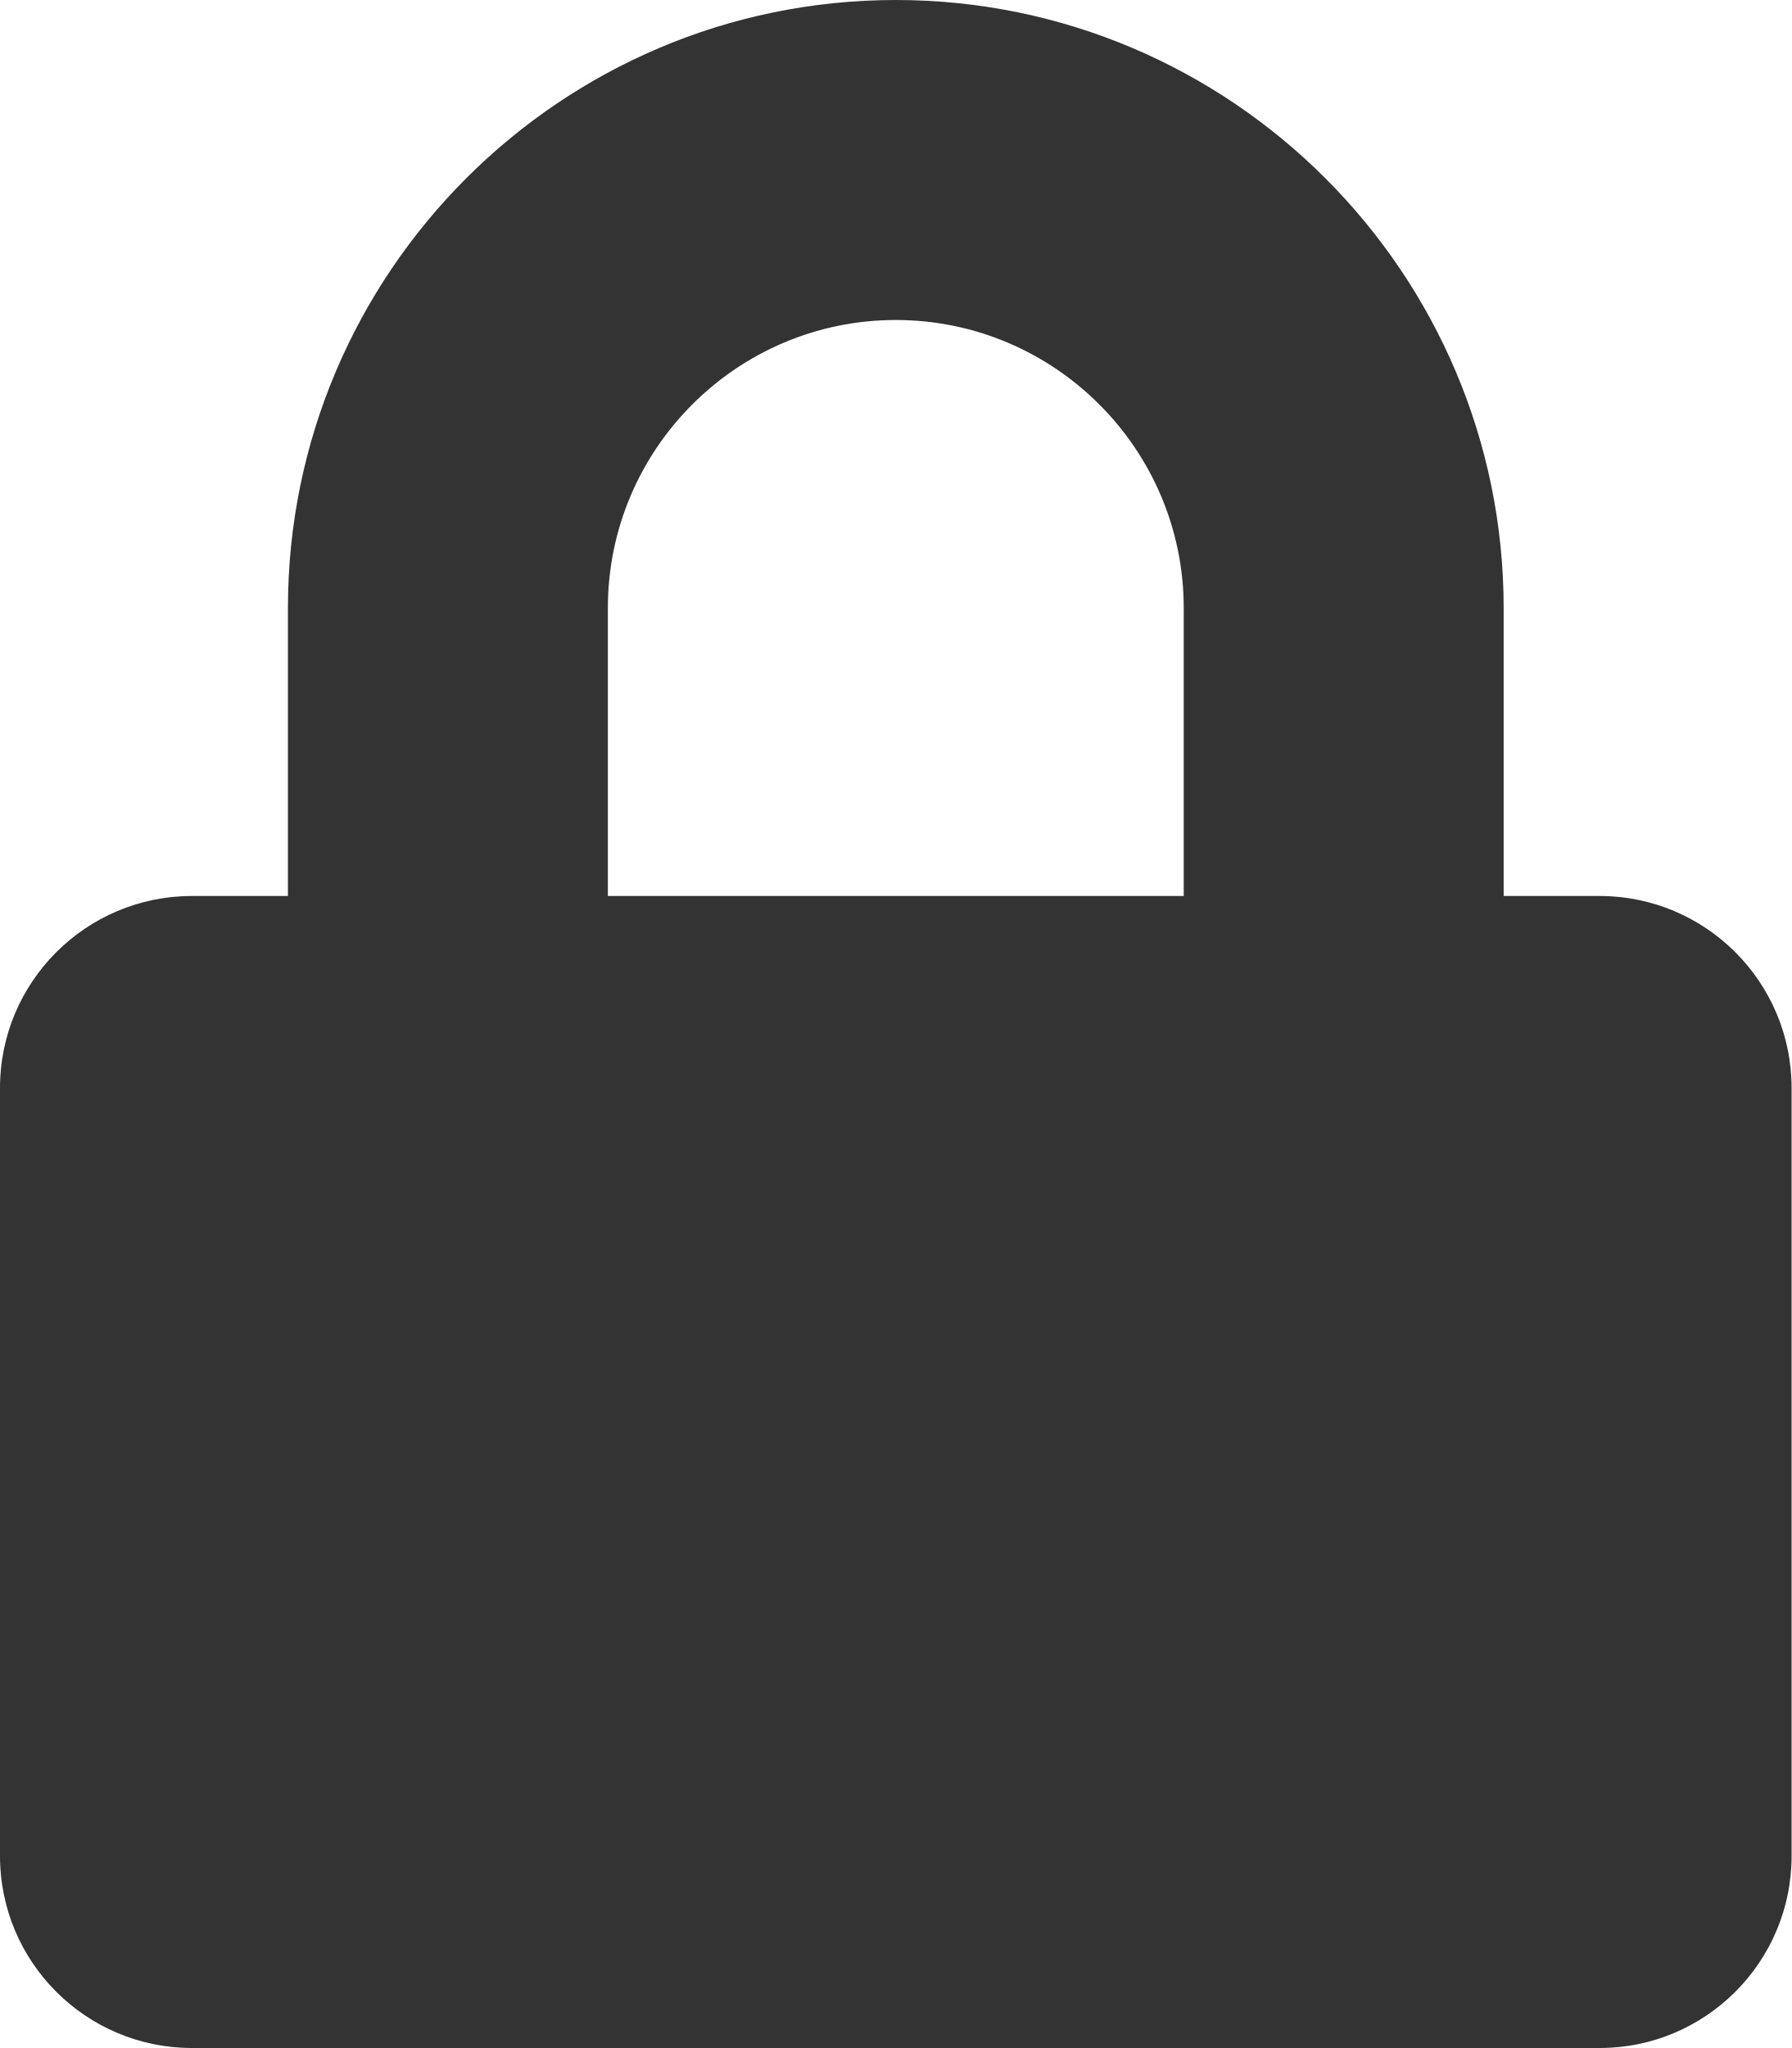
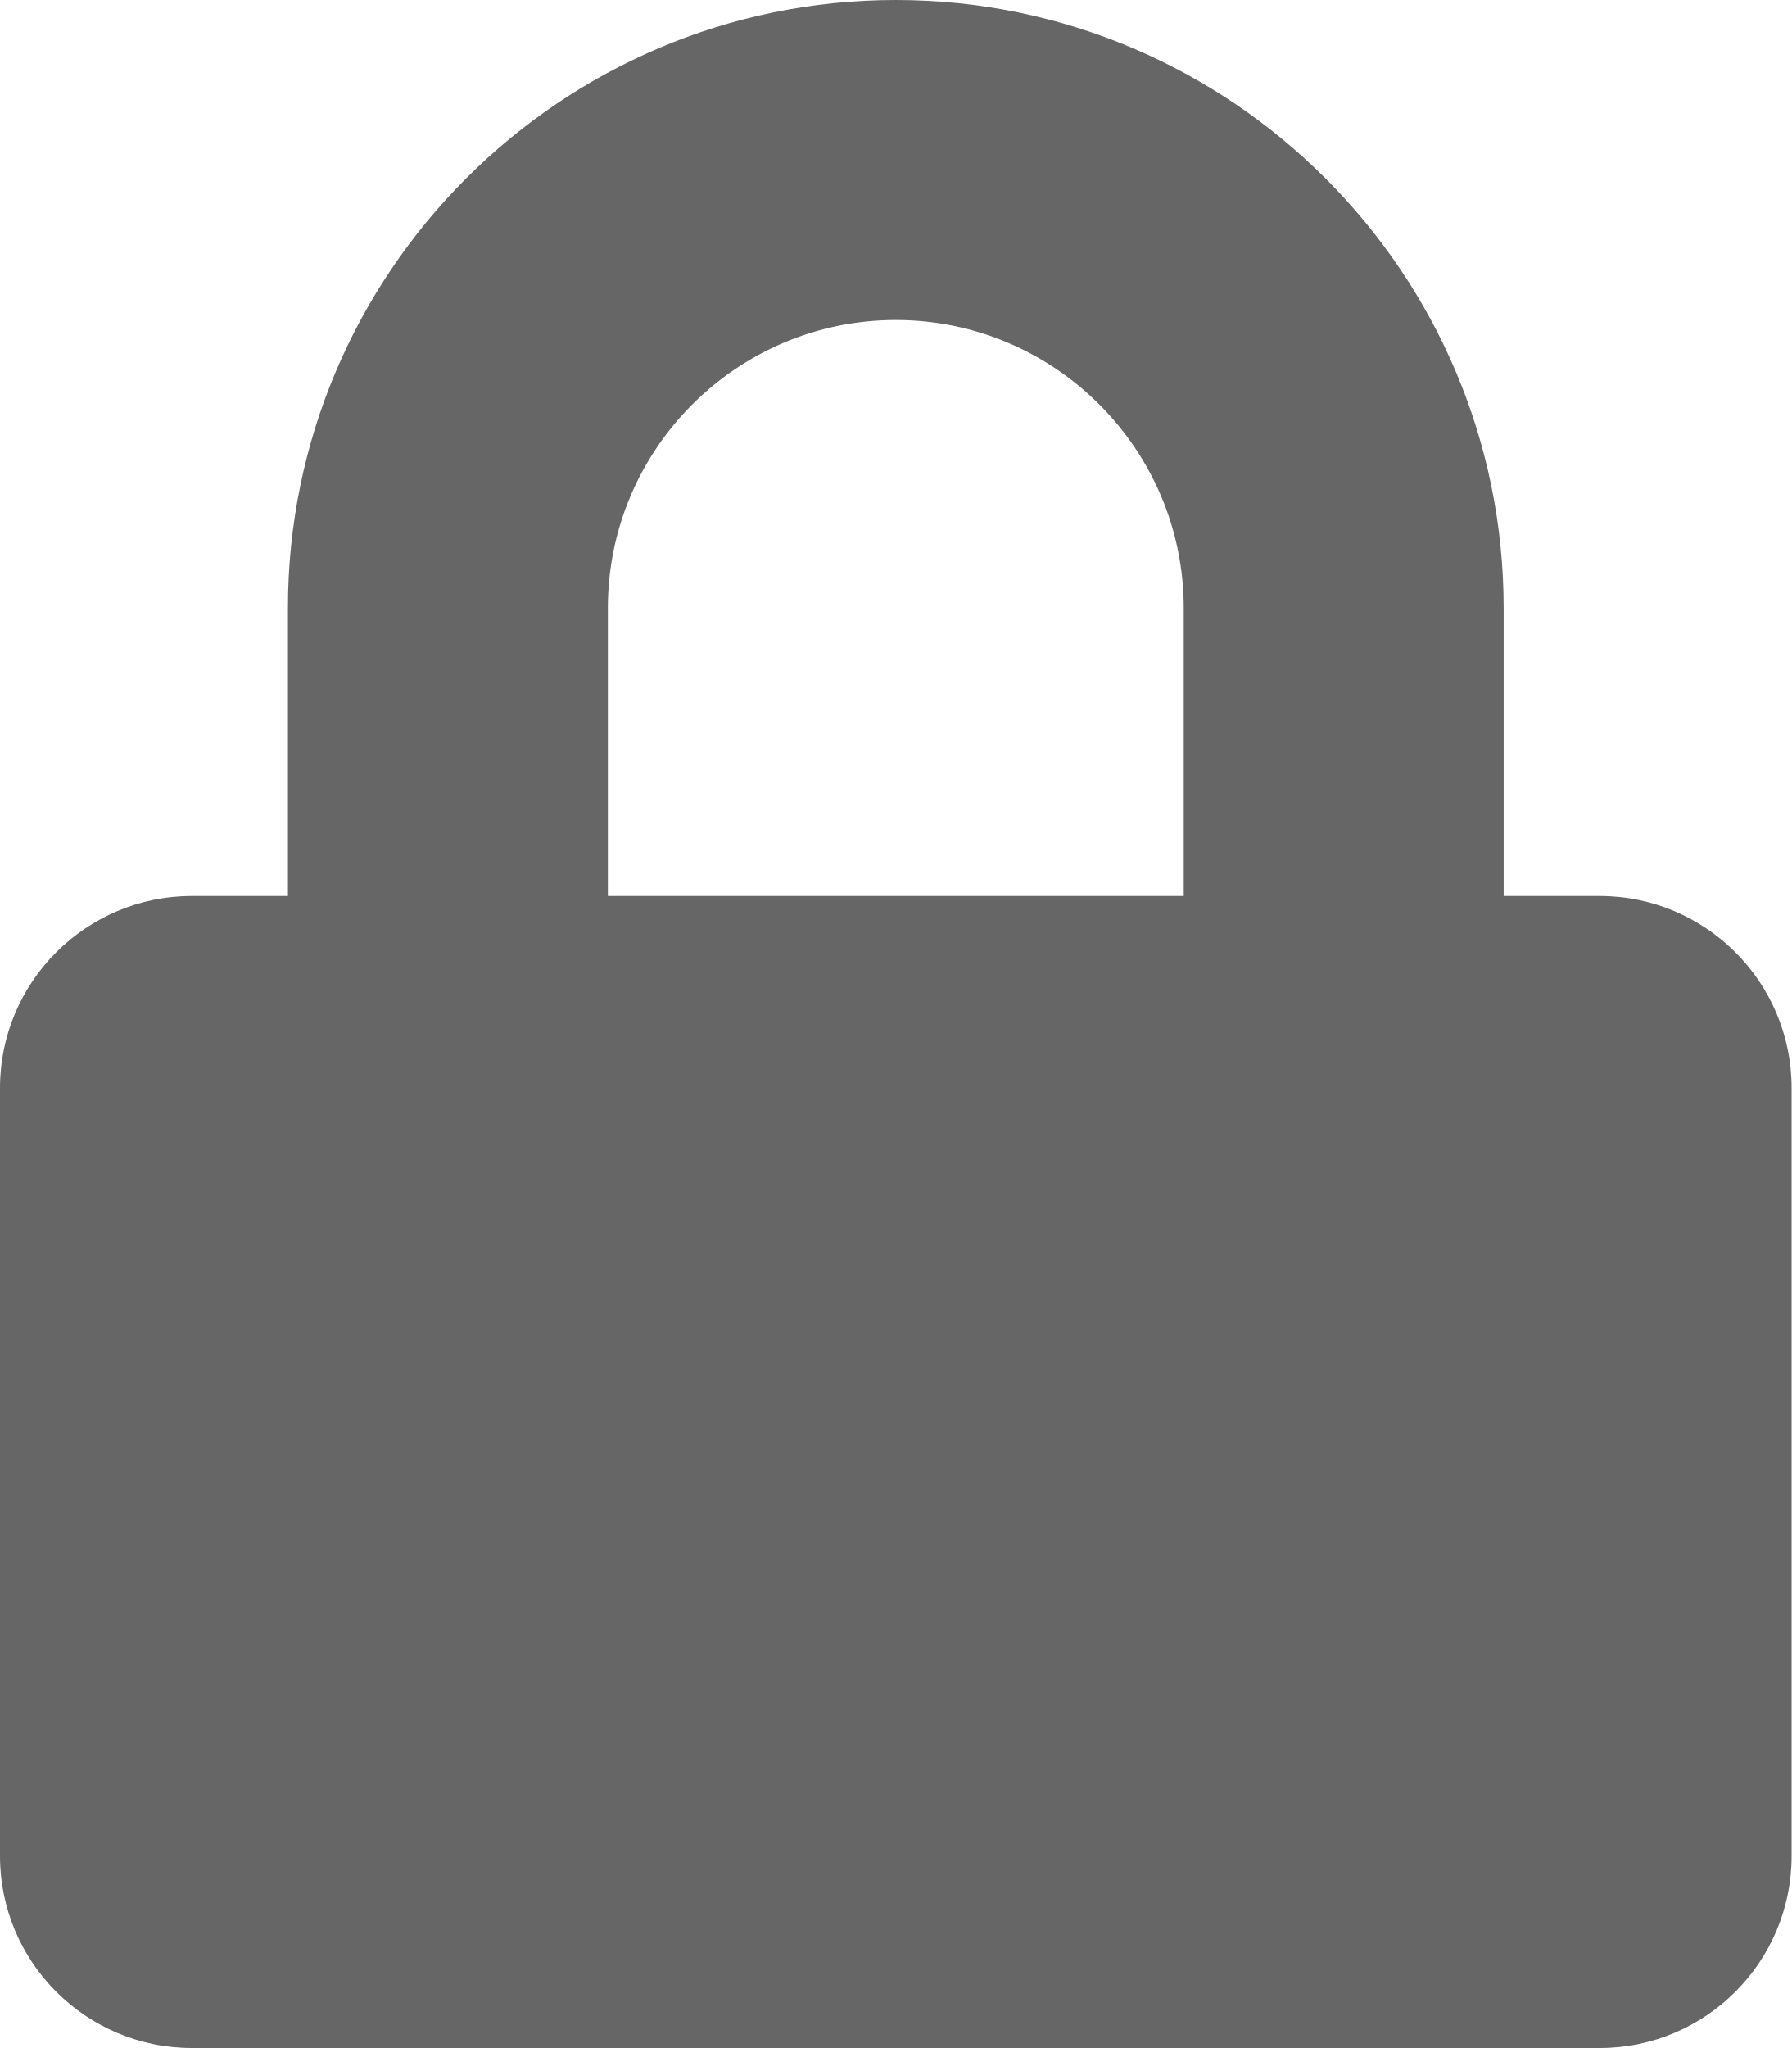
<svg xmlns="http://www.w3.org/2000/svg" viewBox="0 0 448 512">
-   <path d="M400 224h-24v-72C376 68.2 307.8 0 224 0S72 68.2 72 152v72H48c-26.5 0-48 21.5-48 48v192c0 26.5 21.5 48 48 48h352c26.5 0 48-21.5 48-48V272c0-26.5-21.5-48-48-48zm-104 0H152v-72c0-39.7 32.3-72 72-72s72 32.3 72 72v72z" fill="#333" />
+   <path d="M400 224h-24v-72C376 68.2 307.8 0 224 0S72 68.2 72 152v72H48c-26.5 0-48 21.5-48 48v192c0 26.5 21.5 48 48 48h352c26.5 0 48-21.5 48-48V272c0-26.5-21.5-48-48-48zm-104 0H152v-72c0-39.7 32.3-72 72-72s72 32.3 72 72v72z" fill="#666" />
</svg>
